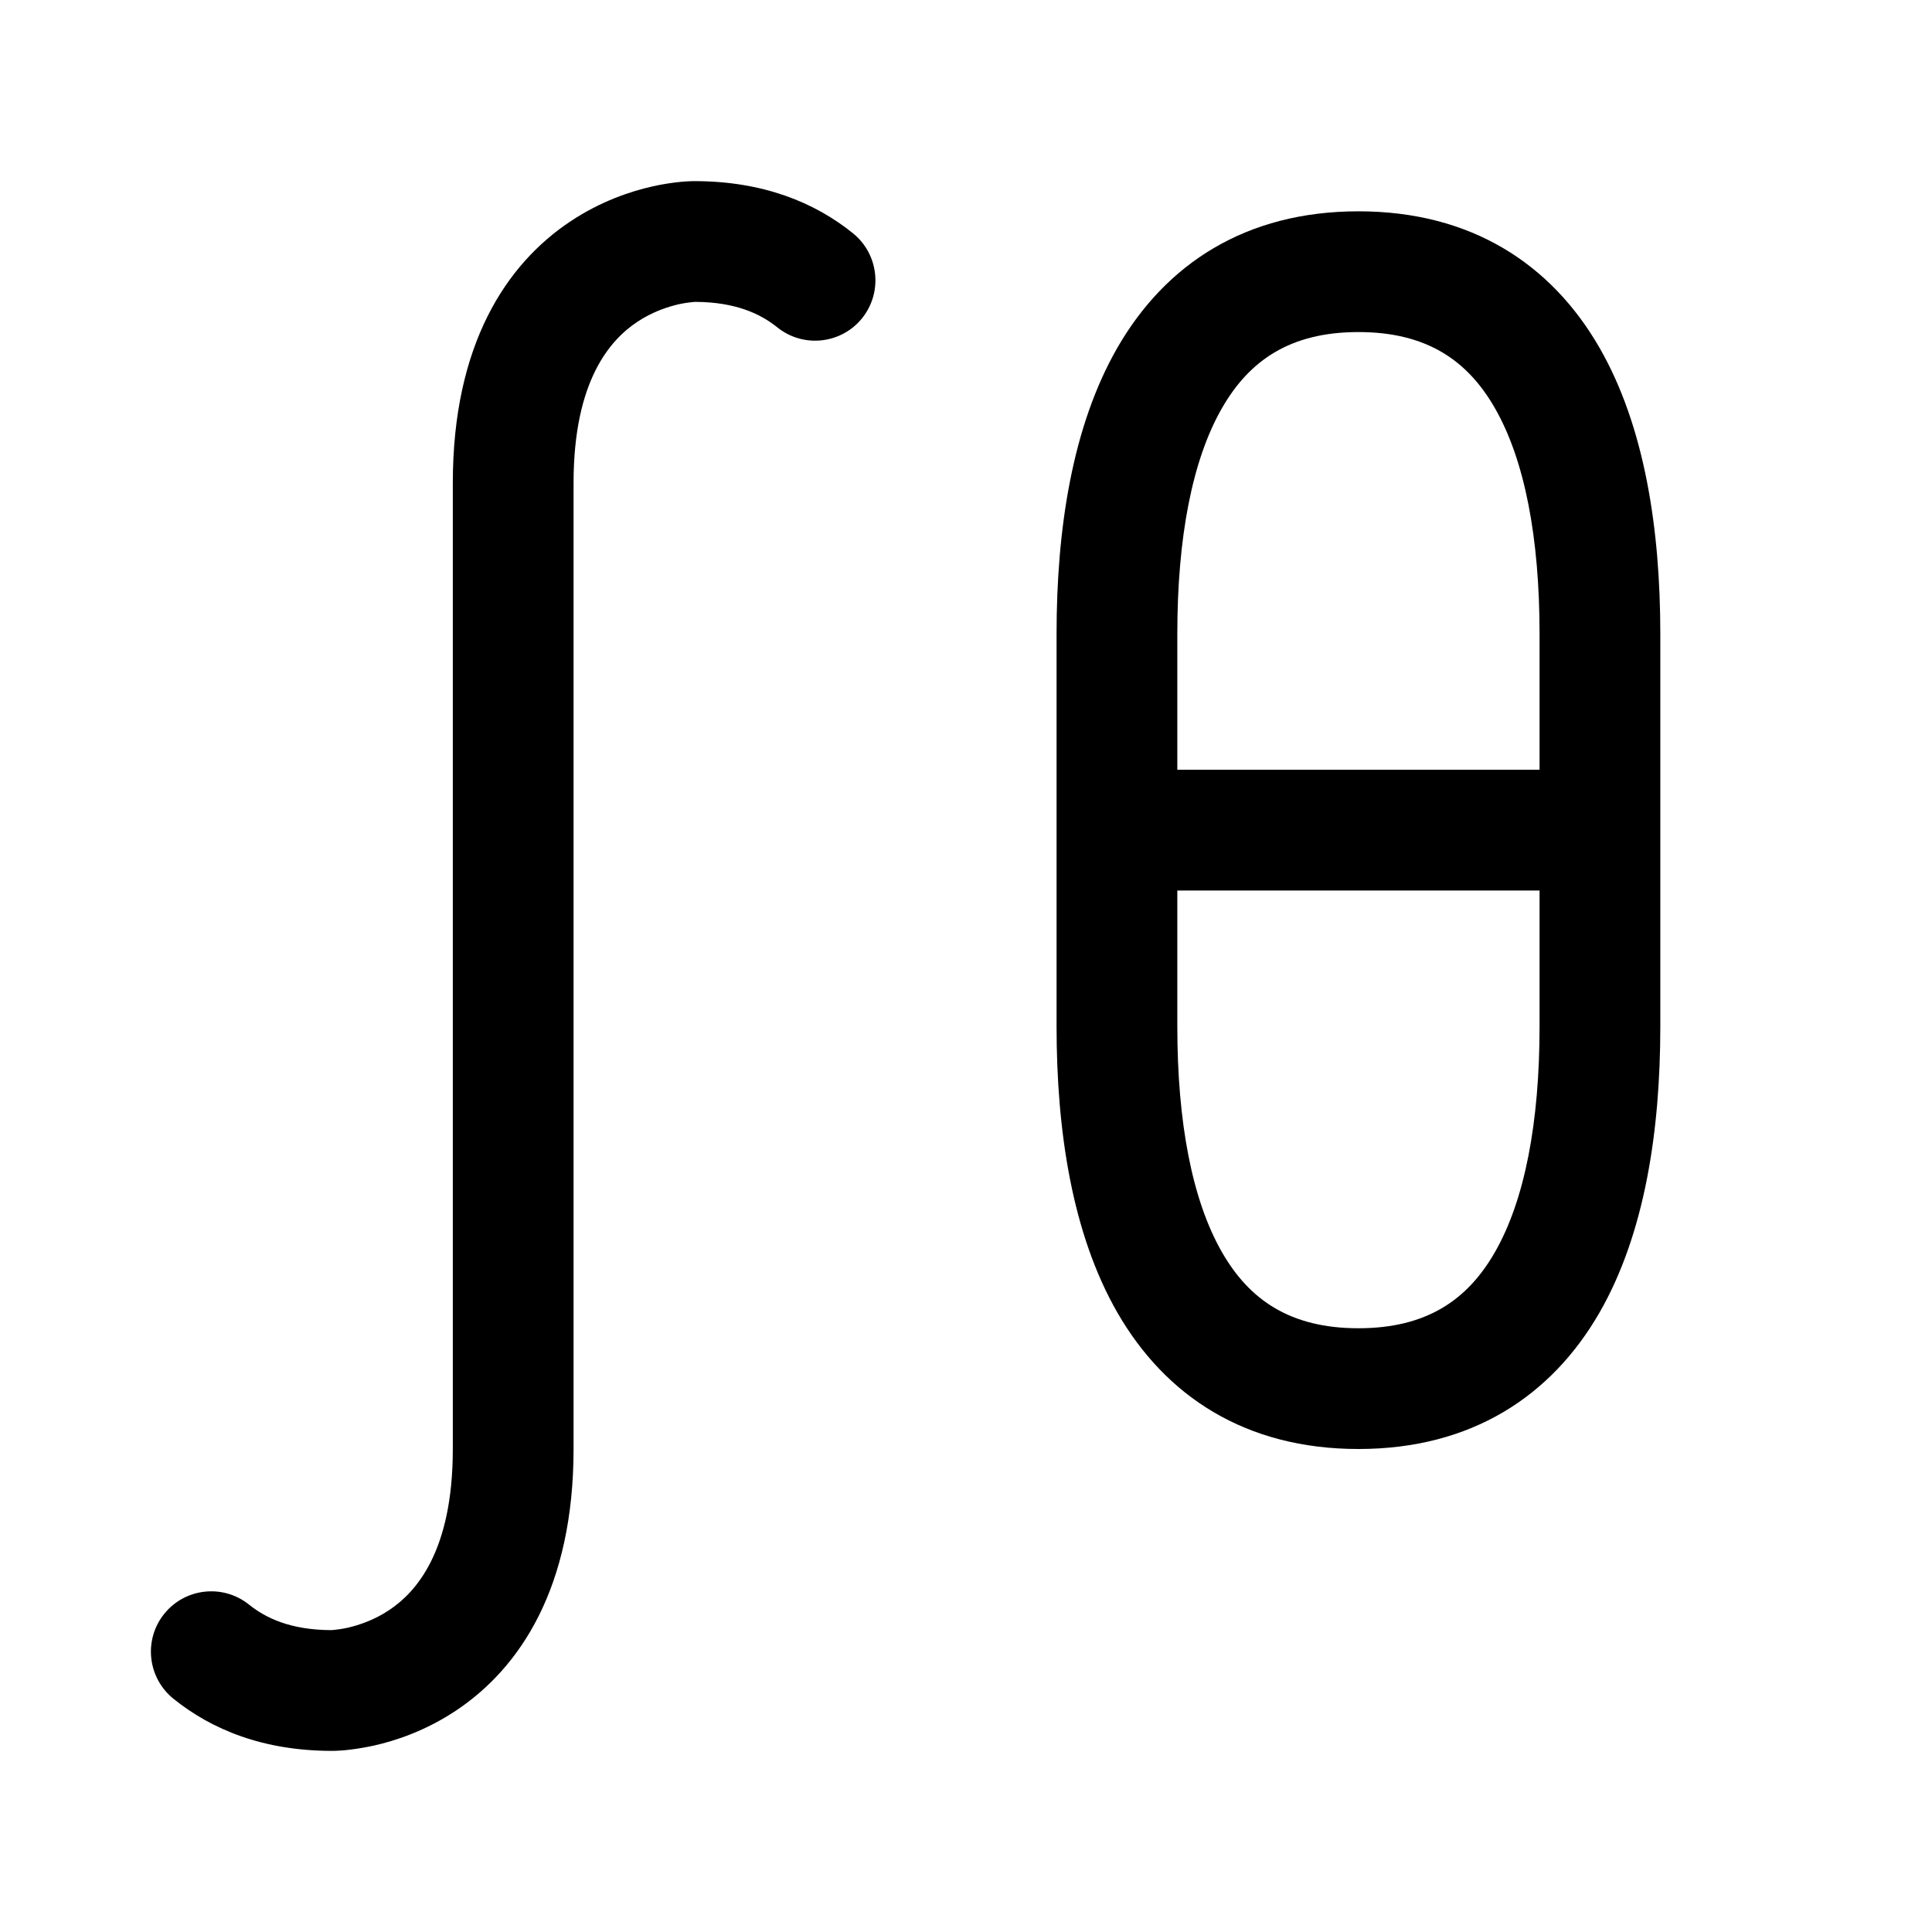
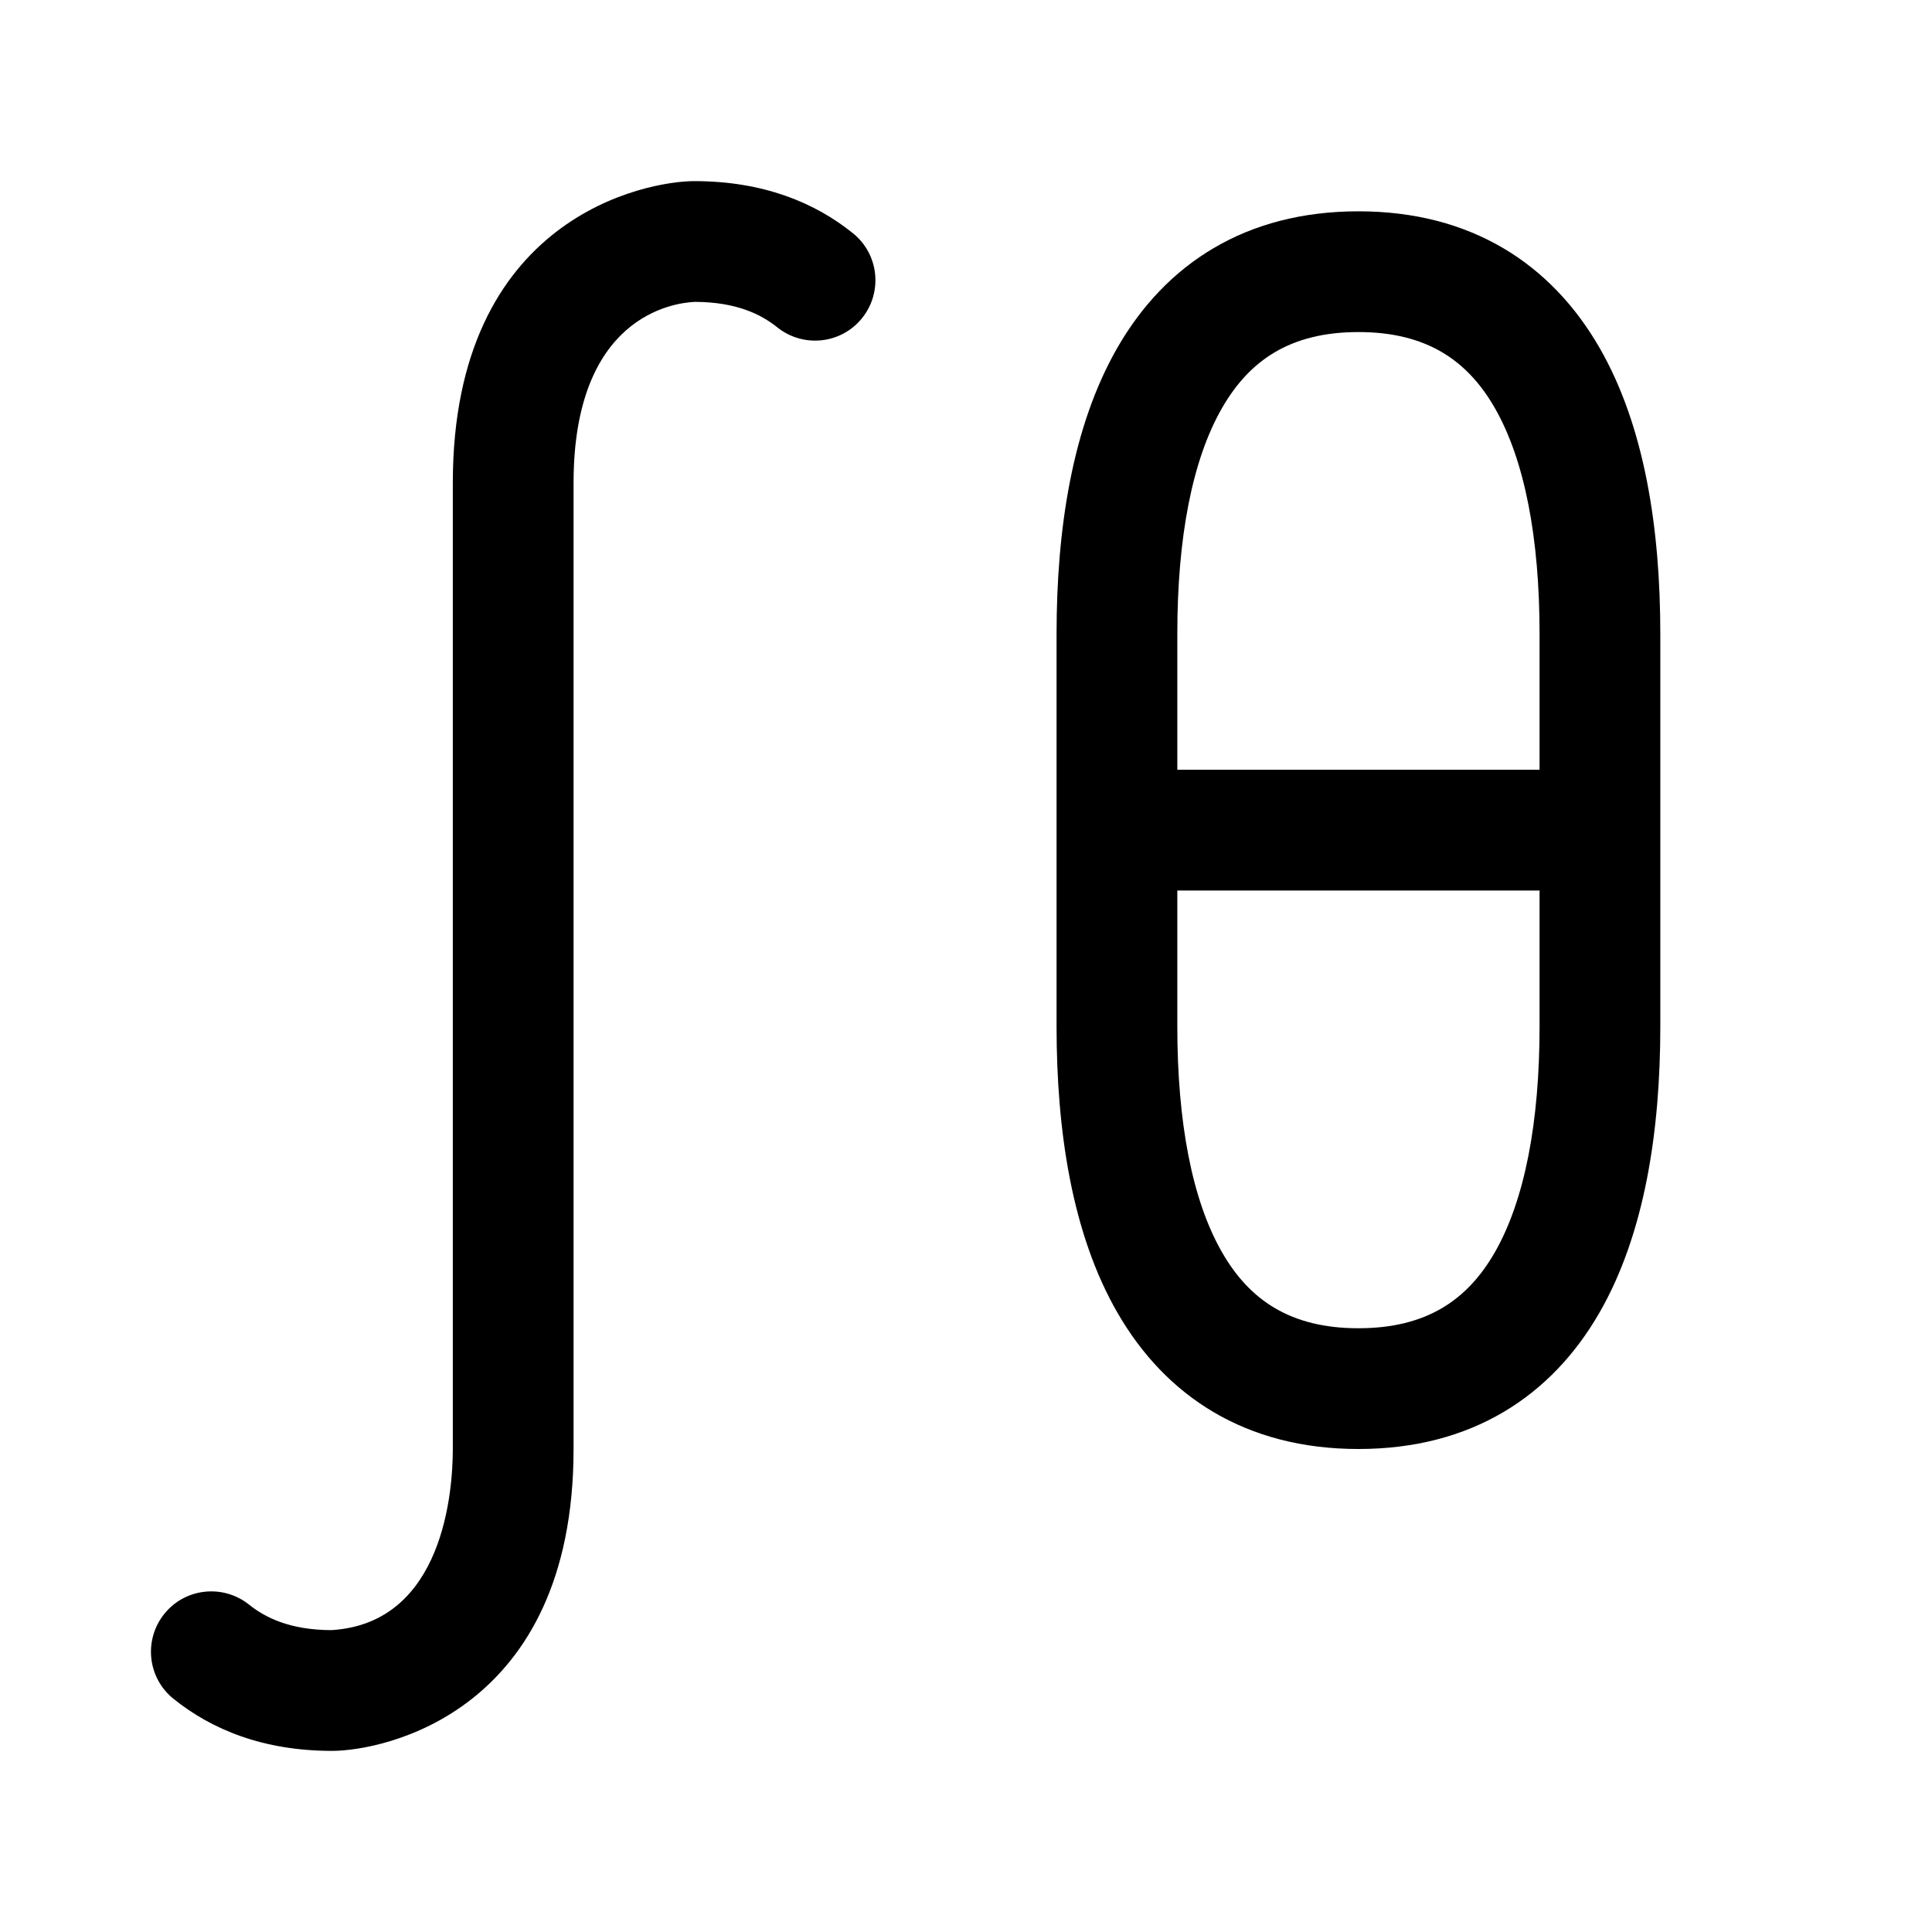
<svg xmlns="http://www.w3.org/2000/svg" width="16" height="16" viewBox="0 0 16 16">
-   <path fill-rule="evenodd" clip-rule="evenodd" d="M5.755 2.5C6.097 2.501 6.301 2.602 6.436 2.71C6.651 2.884 6.966 2.85 7.139 2.636C7.312 2.421 7.279 2.106 7.064 1.932C6.747 1.676 6.318 1.5 5.75 1.5L5.749 1.5L5.747 1.5L5.744 1.5L5.735 1.5C5.728 1.5 5.72 1.501 5.711 1.501C5.692 1.502 5.668 1.503 5.638 1.506C5.579 1.512 5.5 1.522 5.407 1.543C5.222 1.584 4.974 1.667 4.723 1.834C4.192 2.188 3.75 2.854 3.75 4V12C3.75 12.854 3.442 13.188 3.223 13.334C3.099 13.417 2.972 13.459 2.876 13.481C2.828 13.491 2.79 13.496 2.767 13.498C2.756 13.499 2.748 13.5 2.745 13.5C2.403 13.499 2.199 13.398 2.064 13.29C1.849 13.116 1.534 13.15 1.361 13.364C1.187 13.579 1.221 13.894 1.436 14.068C1.753 14.324 2.182 14.5 2.75 14.5L2.751 14.5L2.753 14.5L2.756 14.5L2.765 14.5C2.772 14.5 2.78 14.499 2.789 14.499C2.808 14.498 2.832 14.497 2.862 14.494C2.921 14.488 3 14.477 3.093 14.457C3.278 14.416 3.526 14.333 3.777 14.166C4.308 13.812 4.75 13.146 4.75 12V4C4.75 3.146 5.058 2.812 5.277 2.666C5.401 2.583 5.528 2.541 5.624 2.519C5.672 2.509 5.71 2.504 5.733 2.502C5.744 2.501 5.752 2.5 5.755 2.5Z" />
-   <path fill-rule="evenodd" clip-rule="evenodd" d="M9.254 2.879C9.653 2.187 10.315 1.75 11.25 1.75C12.185 1.75 12.847 2.187 13.246 2.879C13.622 3.533 13.75 4.387 13.75 5.25V8.5C13.75 9.363 13.622 10.217 13.246 10.871C12.847 11.563 12.185 12 11.25 12C10.315 12 9.653 11.563 9.254 10.871C8.878 10.217 8.75 9.363 8.75 8.5V5.25C8.75 4.387 8.878 3.533 9.254 2.879ZM9.75 7.375V8.5C9.75 9.293 9.872 9.94 10.121 10.372C10.347 10.765 10.685 11 11.25 11C11.815 11 12.153 10.765 12.379 10.372C12.628 9.94 12.75 9.293 12.75 8.5V7.375H9.75ZM12.75 6.375H9.75V5.25C9.75 4.457 9.872 3.81 10.121 3.378C10.347 2.985 10.685 2.75 11.25 2.75C11.815 2.75 12.153 2.985 12.379 3.378C12.628 3.81 12.75 4.457 12.75 5.25V6.375Z" />
+   <path d="m5.755 2.5c0.341 9.9e-4 0.546 0.102 0.681 0.21 0.215 0.173 0.53 0.14 0.703-0.075 0.173-0.215 0.14-0.53-0.075-0.703-0.317-0.256-0.746-0.432-1.314-0.432-0.392 0-2 0.293-2 2.5v8c0 0.338-0.072 1.443-1.005 1.5-0.341-1e-3 -0.546-0.102-0.681-0.21-0.215-0.173-0.53-0.14-0.703 0.075-0.173 0.215-0.14 0.53 0.075 0.703 0.317 0.256 0.746 0.432 1.314 0.432 0.425 0 2-0.318 2-2.5v-8c0-1.377 0.821-1.492 1.005-1.5z" />
+   <path d="m9.254 2.879c0.399-0.693 1.061-1.129 1.996-1.129s1.597 0.437 1.996 1.129c0.377 0.654 0.504 1.507 0.504 2.371v3.25c0 0.863-0.128 1.717-0.504 2.371-0.399 0.693-1.061 1.129-1.996 1.129s-1.597-0.437-1.996-1.129c-0.377-0.654-0.504-1.507-0.504-2.371v-3.25c0-0.863 0.128-1.717 0.504-2.371zm0.496 4.496v1.125c0 0.793 0.122 1.44 0.371 1.872 0.226 0.393 0.564 0.628 1.129 0.628s0.903-0.235 1.129-0.628c0.248-0.432 0.371-1.078 0.371-1.872v-1.125zm3-1h-3v-1.125c0-0.793 0.122-1.44 0.371-1.872 0.226-0.393 0.564-0.628 1.129-0.628s0.903 0.235 1.129 0.628c0.248 0.432 0.371 1.078 0.371 1.872z" clip-rule="evenodd" fill-rule="evenodd" />
</svg>
